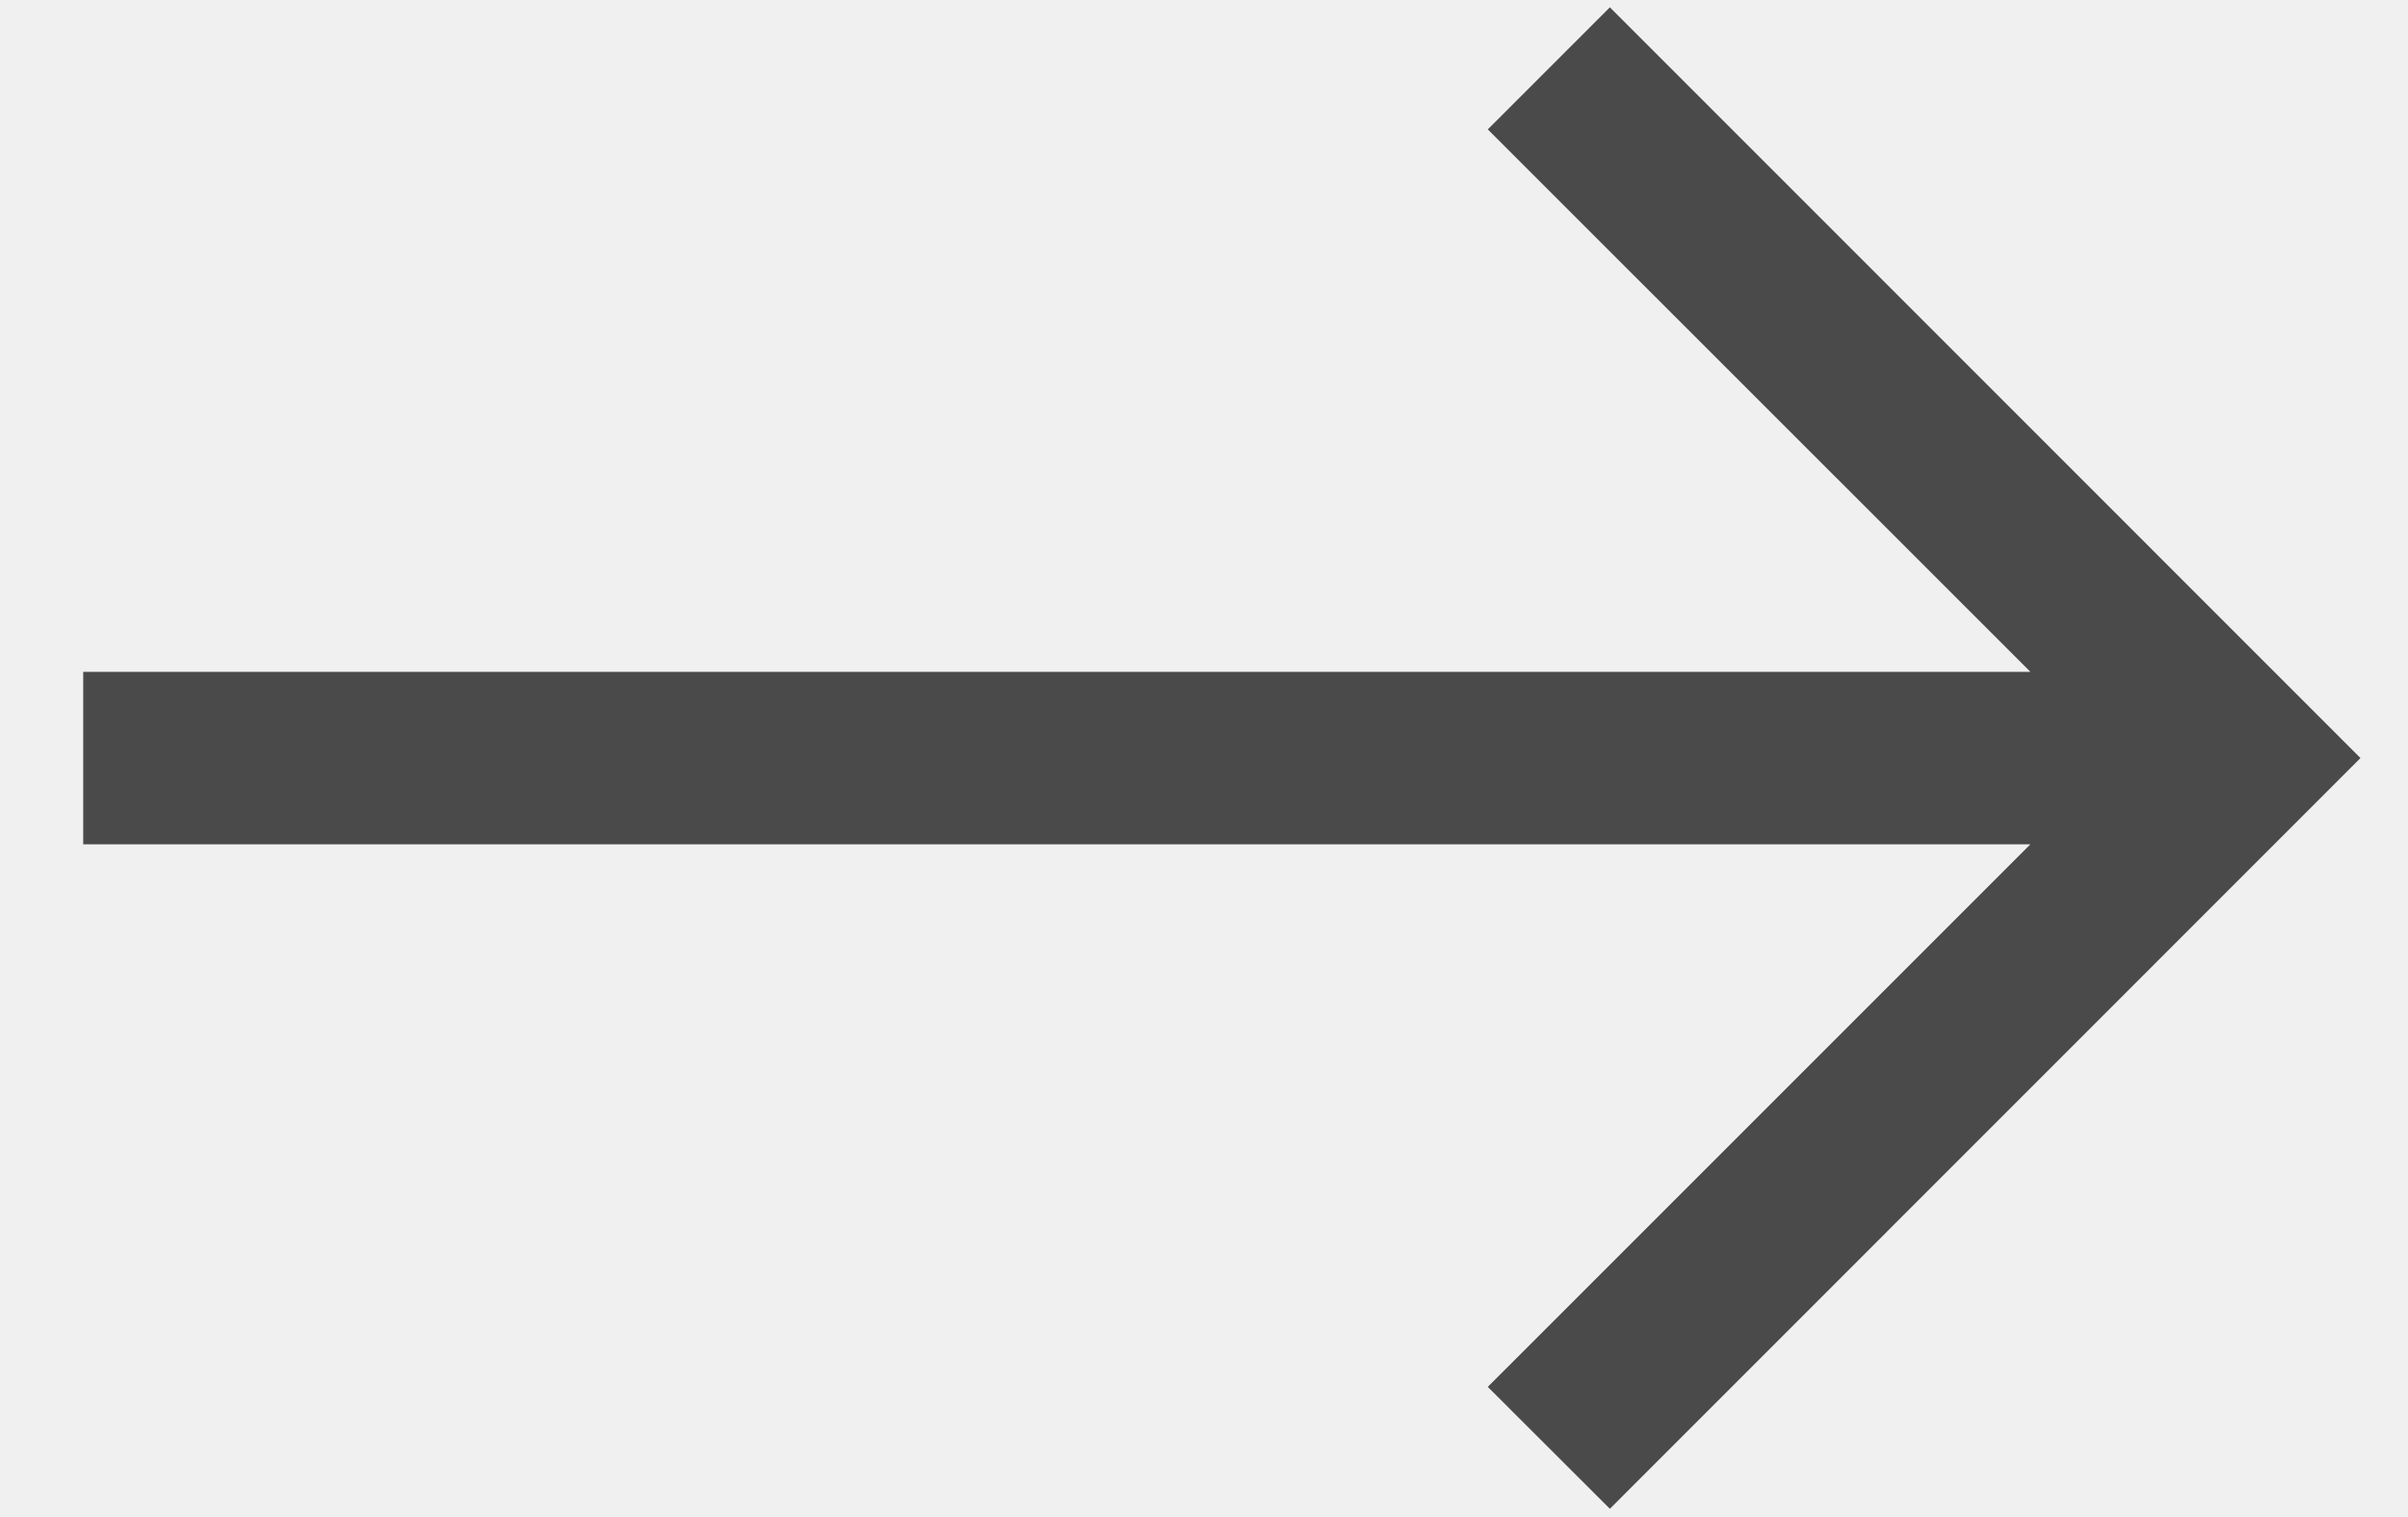
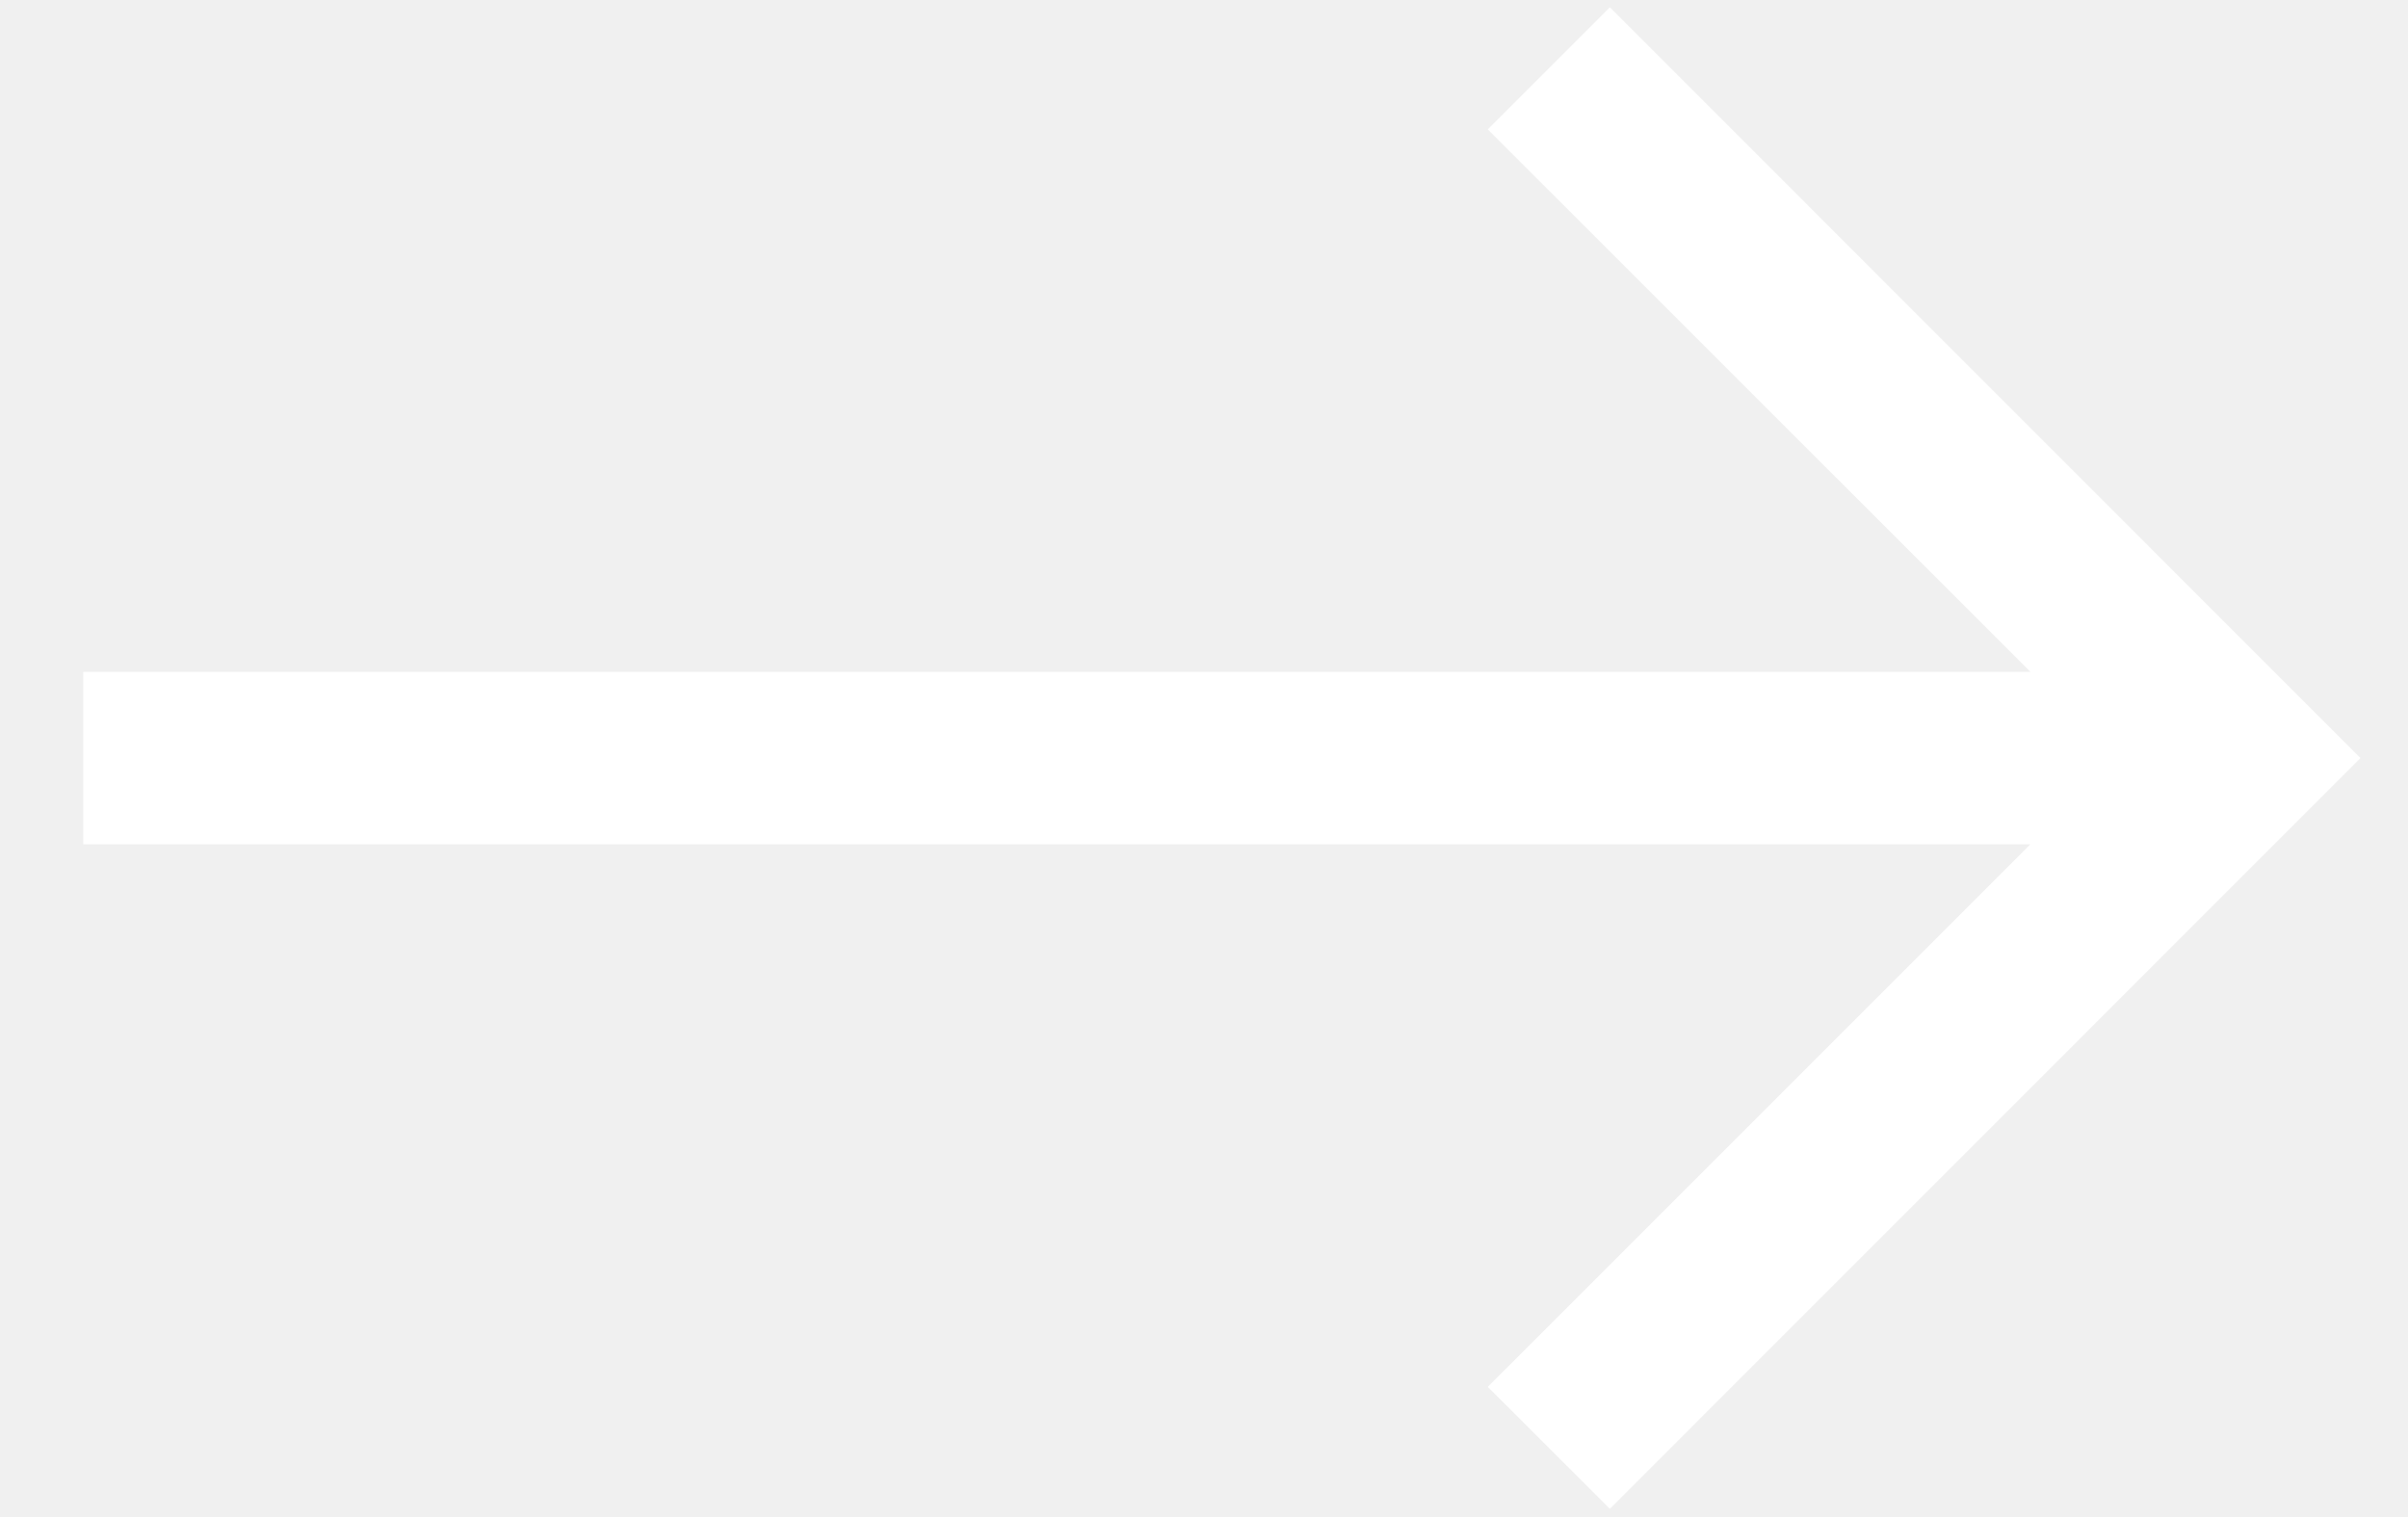
- <svg xmlns="http://www.w3.org/2000/svg" width="27" height="17" viewBox="0 0 27 17" fill="none">
-   <path fill-rule="evenodd" clip-rule="evenodd" d="M26.467 8.5L18.051 16.918L16.682 15.551L22.766 9.467L0.933 9.467L0.933 7.533L22.766 7.533L16.682 1.451L18.051 0.082L26.467 8.5Z" fill="#4A4A4A" />
+ <svg xmlns="http://www.w3.org/2000/svg" width="27" height="17" viewBox="0 0 27 17">
+   <path fill-rule="evenodd" clip-rule="evenodd" d="M26.467 8.5L18.051 16.918L16.682 15.551L22.766 9.467L0.933 9.467L0.933 7.533L22.766 7.533L16.682 1.451L18.051 0.082L26.467 8.5Z" fill="#fff" />
</svg>
